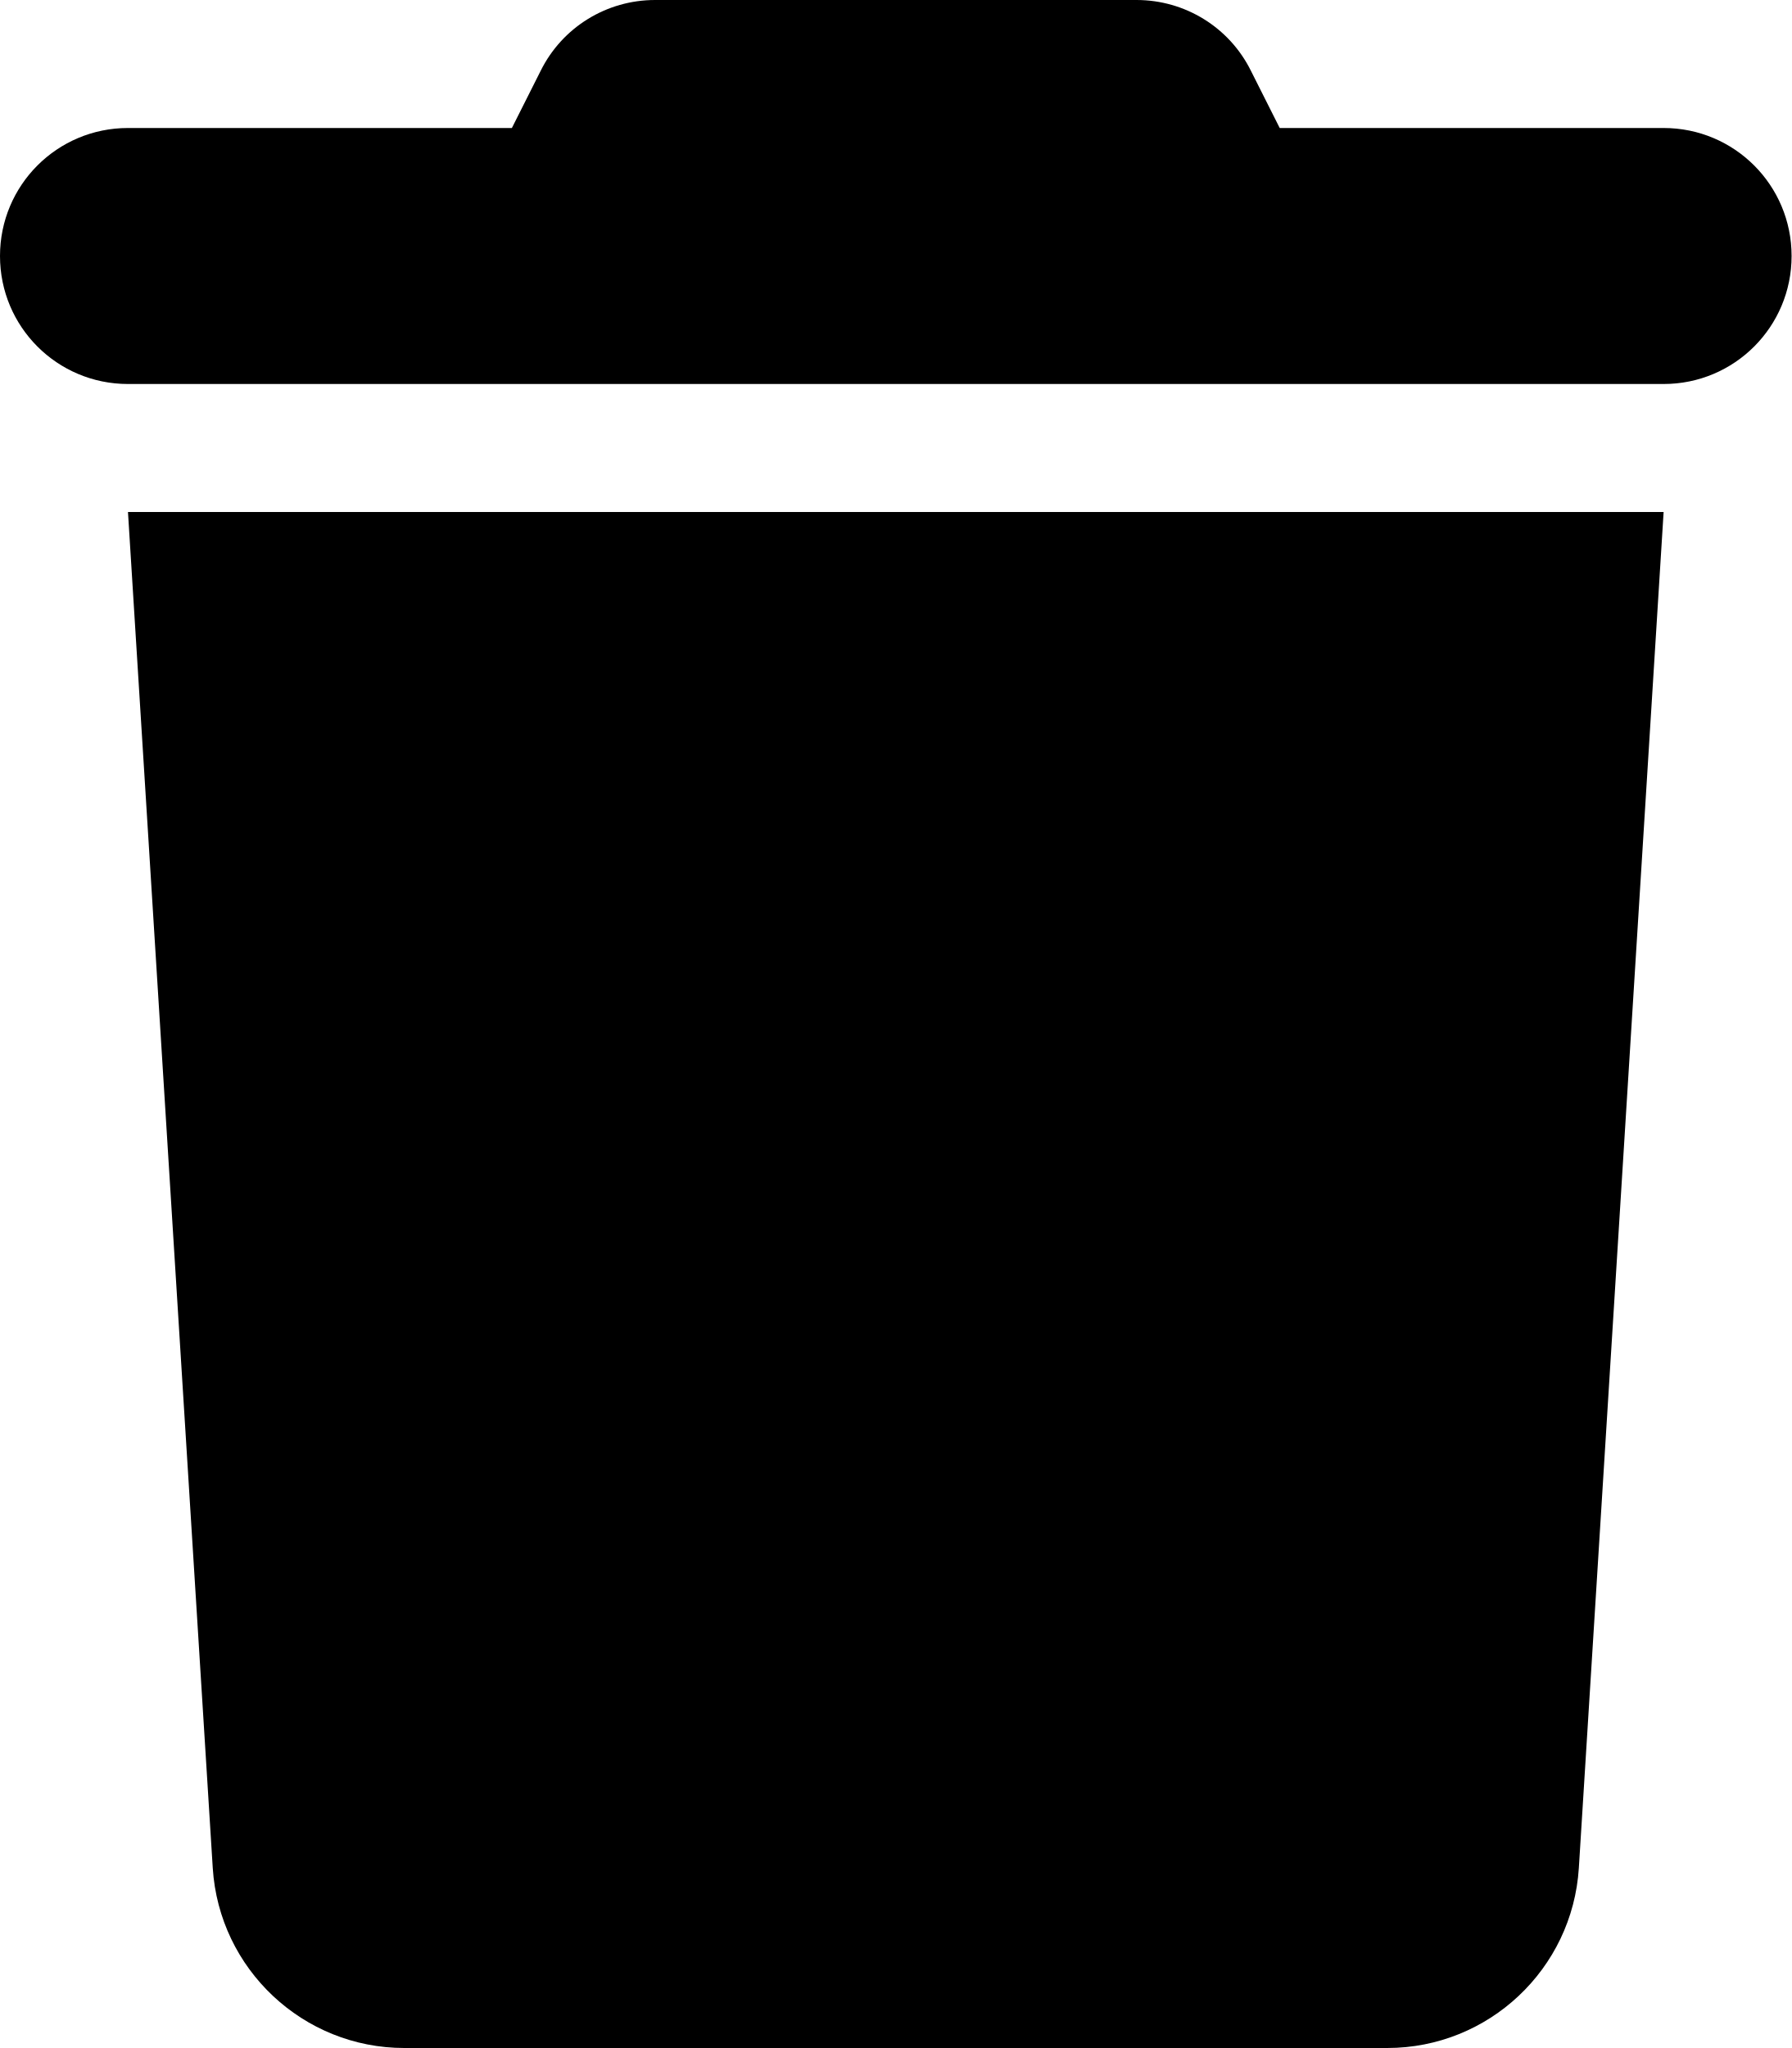
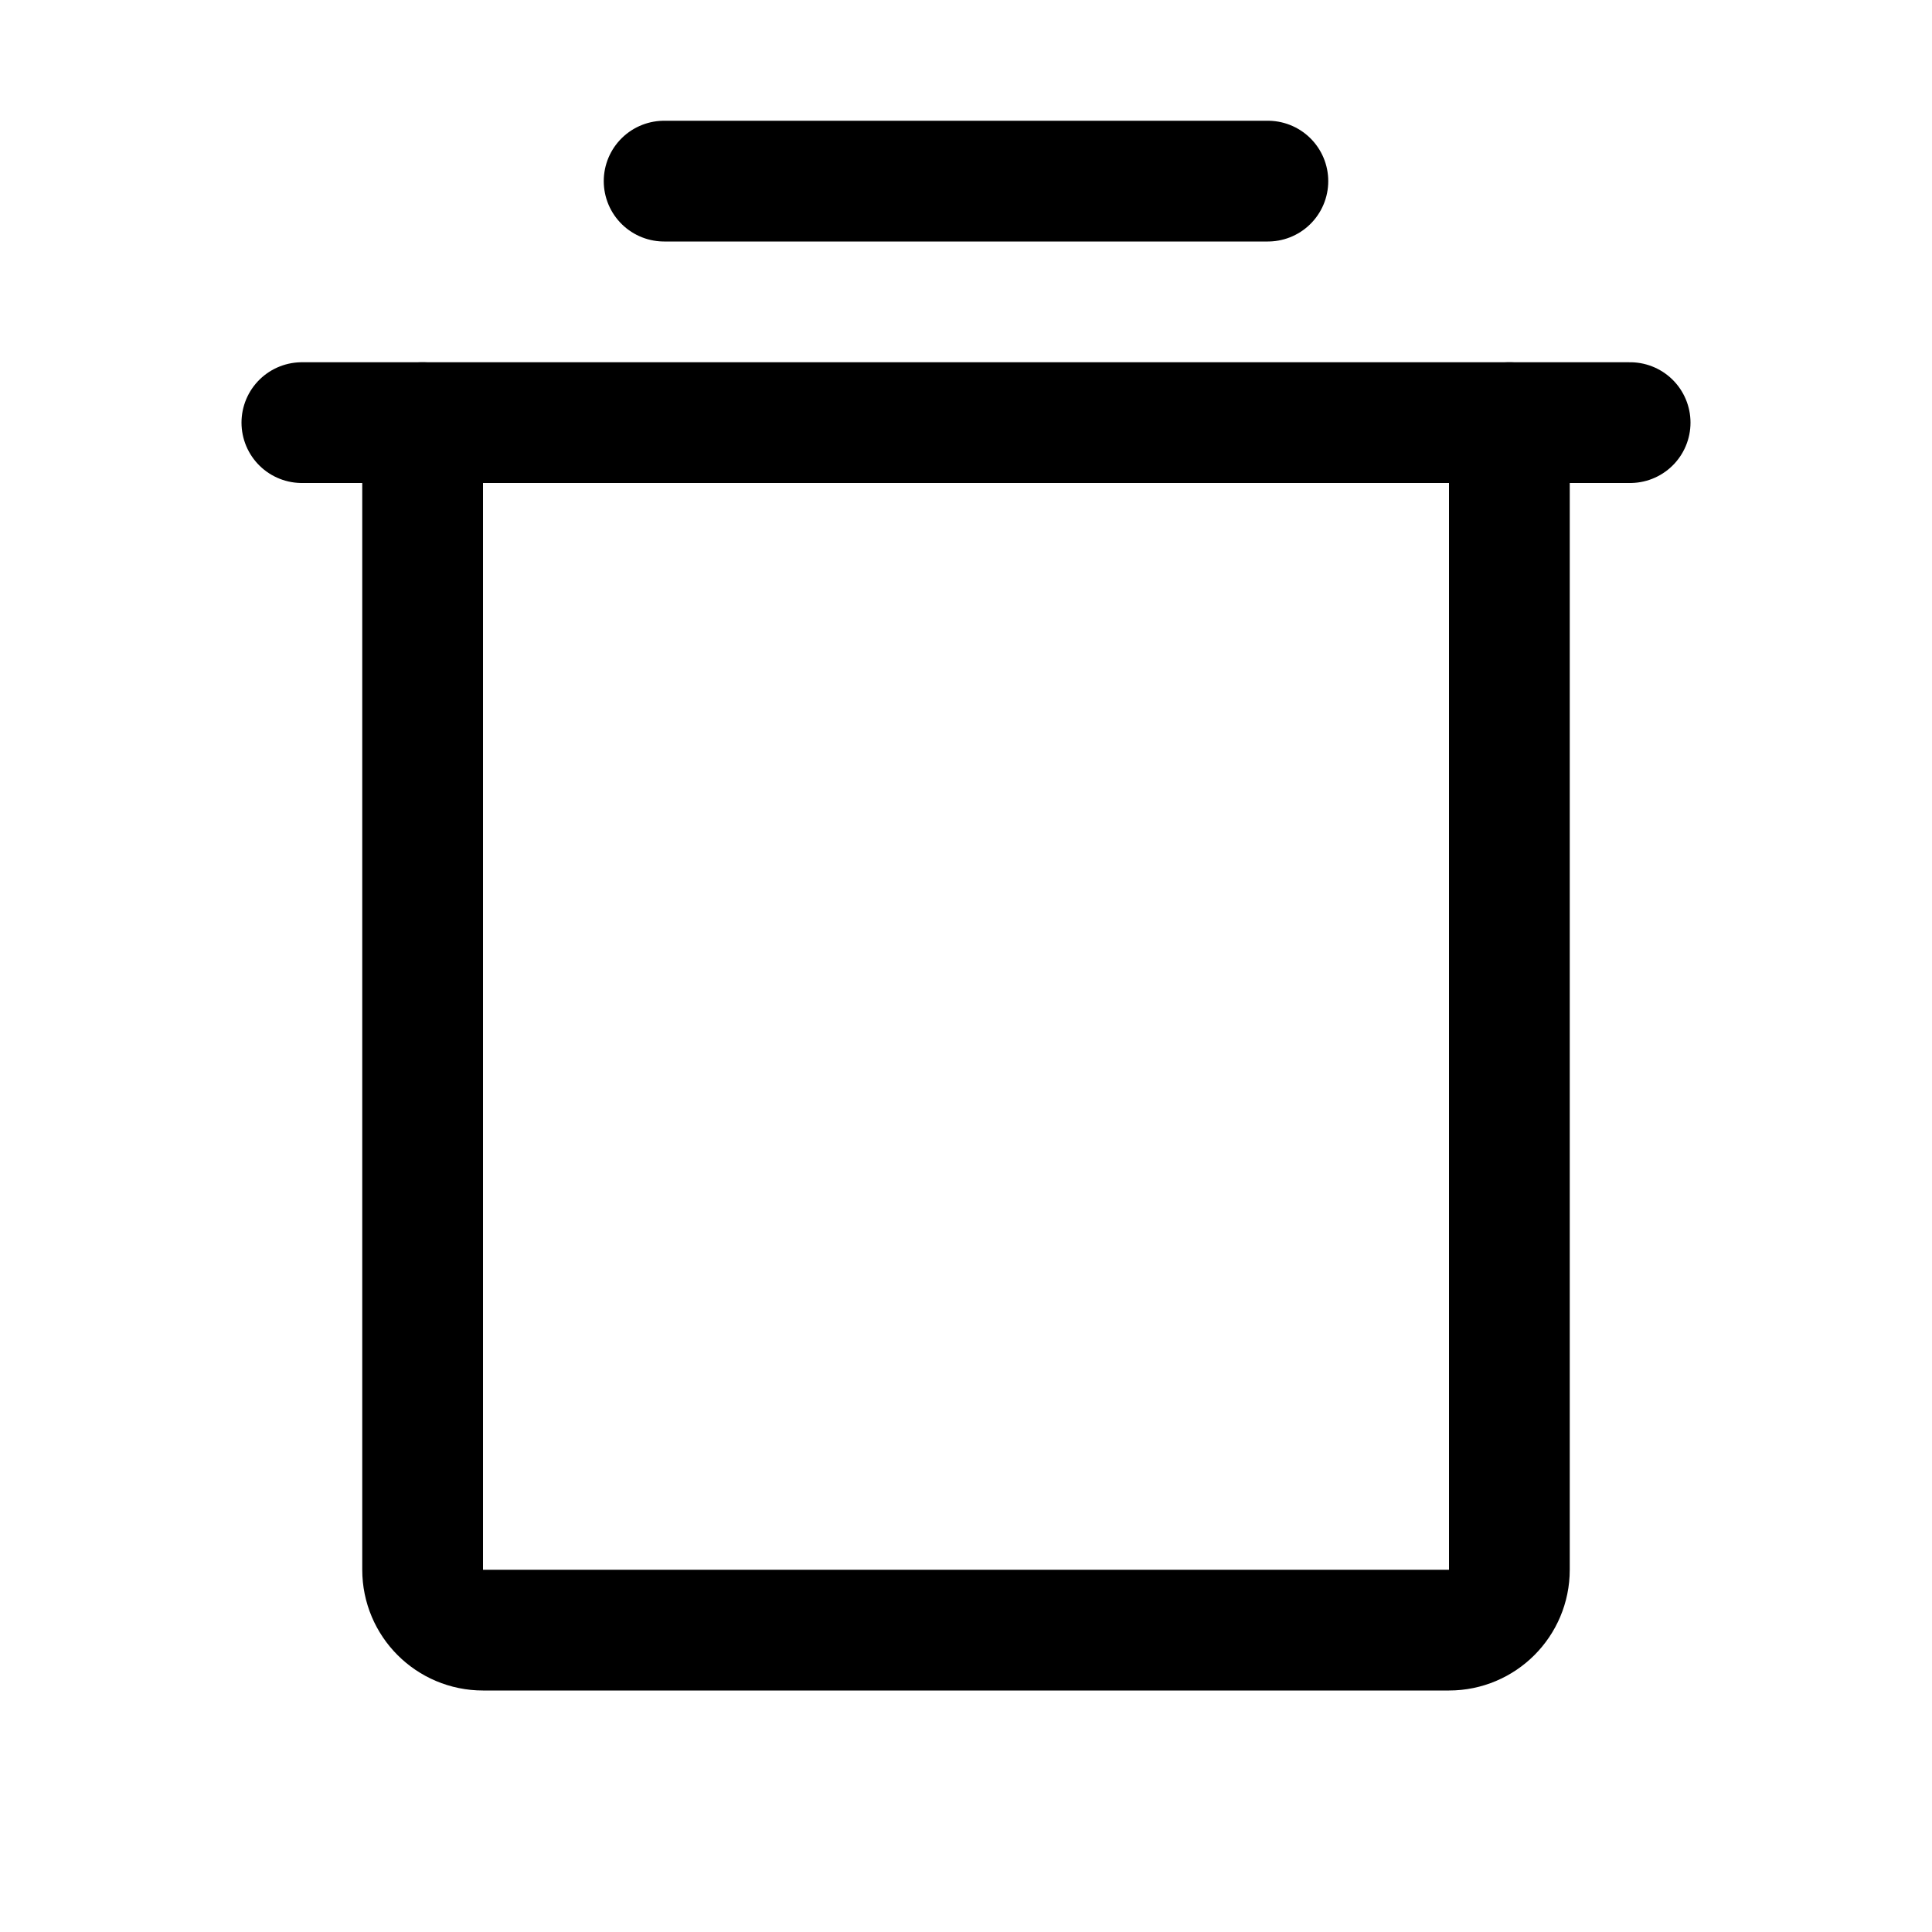
- <svg xmlns="http://www.w3.org/2000/svg" viewBox="0 0 448 512">
-   <path d="M135.2 17.7L128 32H32C14.3 32 0 46.3 0 64S14.3 96 32 96H416c17.7 0 32-14.3 32-32s-14.3-32-32-32H320l-7.2-14.3C307.4 6.8 296.3 0 284.2 0H163.8c-12.1 0-23.2 6.8-28.6 17.7zM416 128H32L53.2 467c1.6 25.3 22.6 45 47.9 45H346.9c25.3 0 46.3-19.7 47.9-45L416 128z" />
+ <svg xmlns="http://www.w3.org/2000/svg" viewBox="0 0 256 256">
+   <rect width="256" height="256" fill="none" />
+   <line x1="216" y1="56" x2="40" y2="56" fill="none" stroke="currentColor" stroke-linecap="round" stroke-linejoin="round" stroke-width="16" />
+   <line x1="88" y1="24" x2="168" y2="24" fill="none" stroke="currentColor" stroke-linecap="round" stroke-linejoin="round" stroke-width="16" />
+   <path d="M200,56V208a8,8,0,0,1-8,8H64a8,8,0,0,1-8-8V56" fill="none" stroke="currentColor" stroke-linecap="round" stroke-linejoin="round" stroke-width="16" />
</svg>
